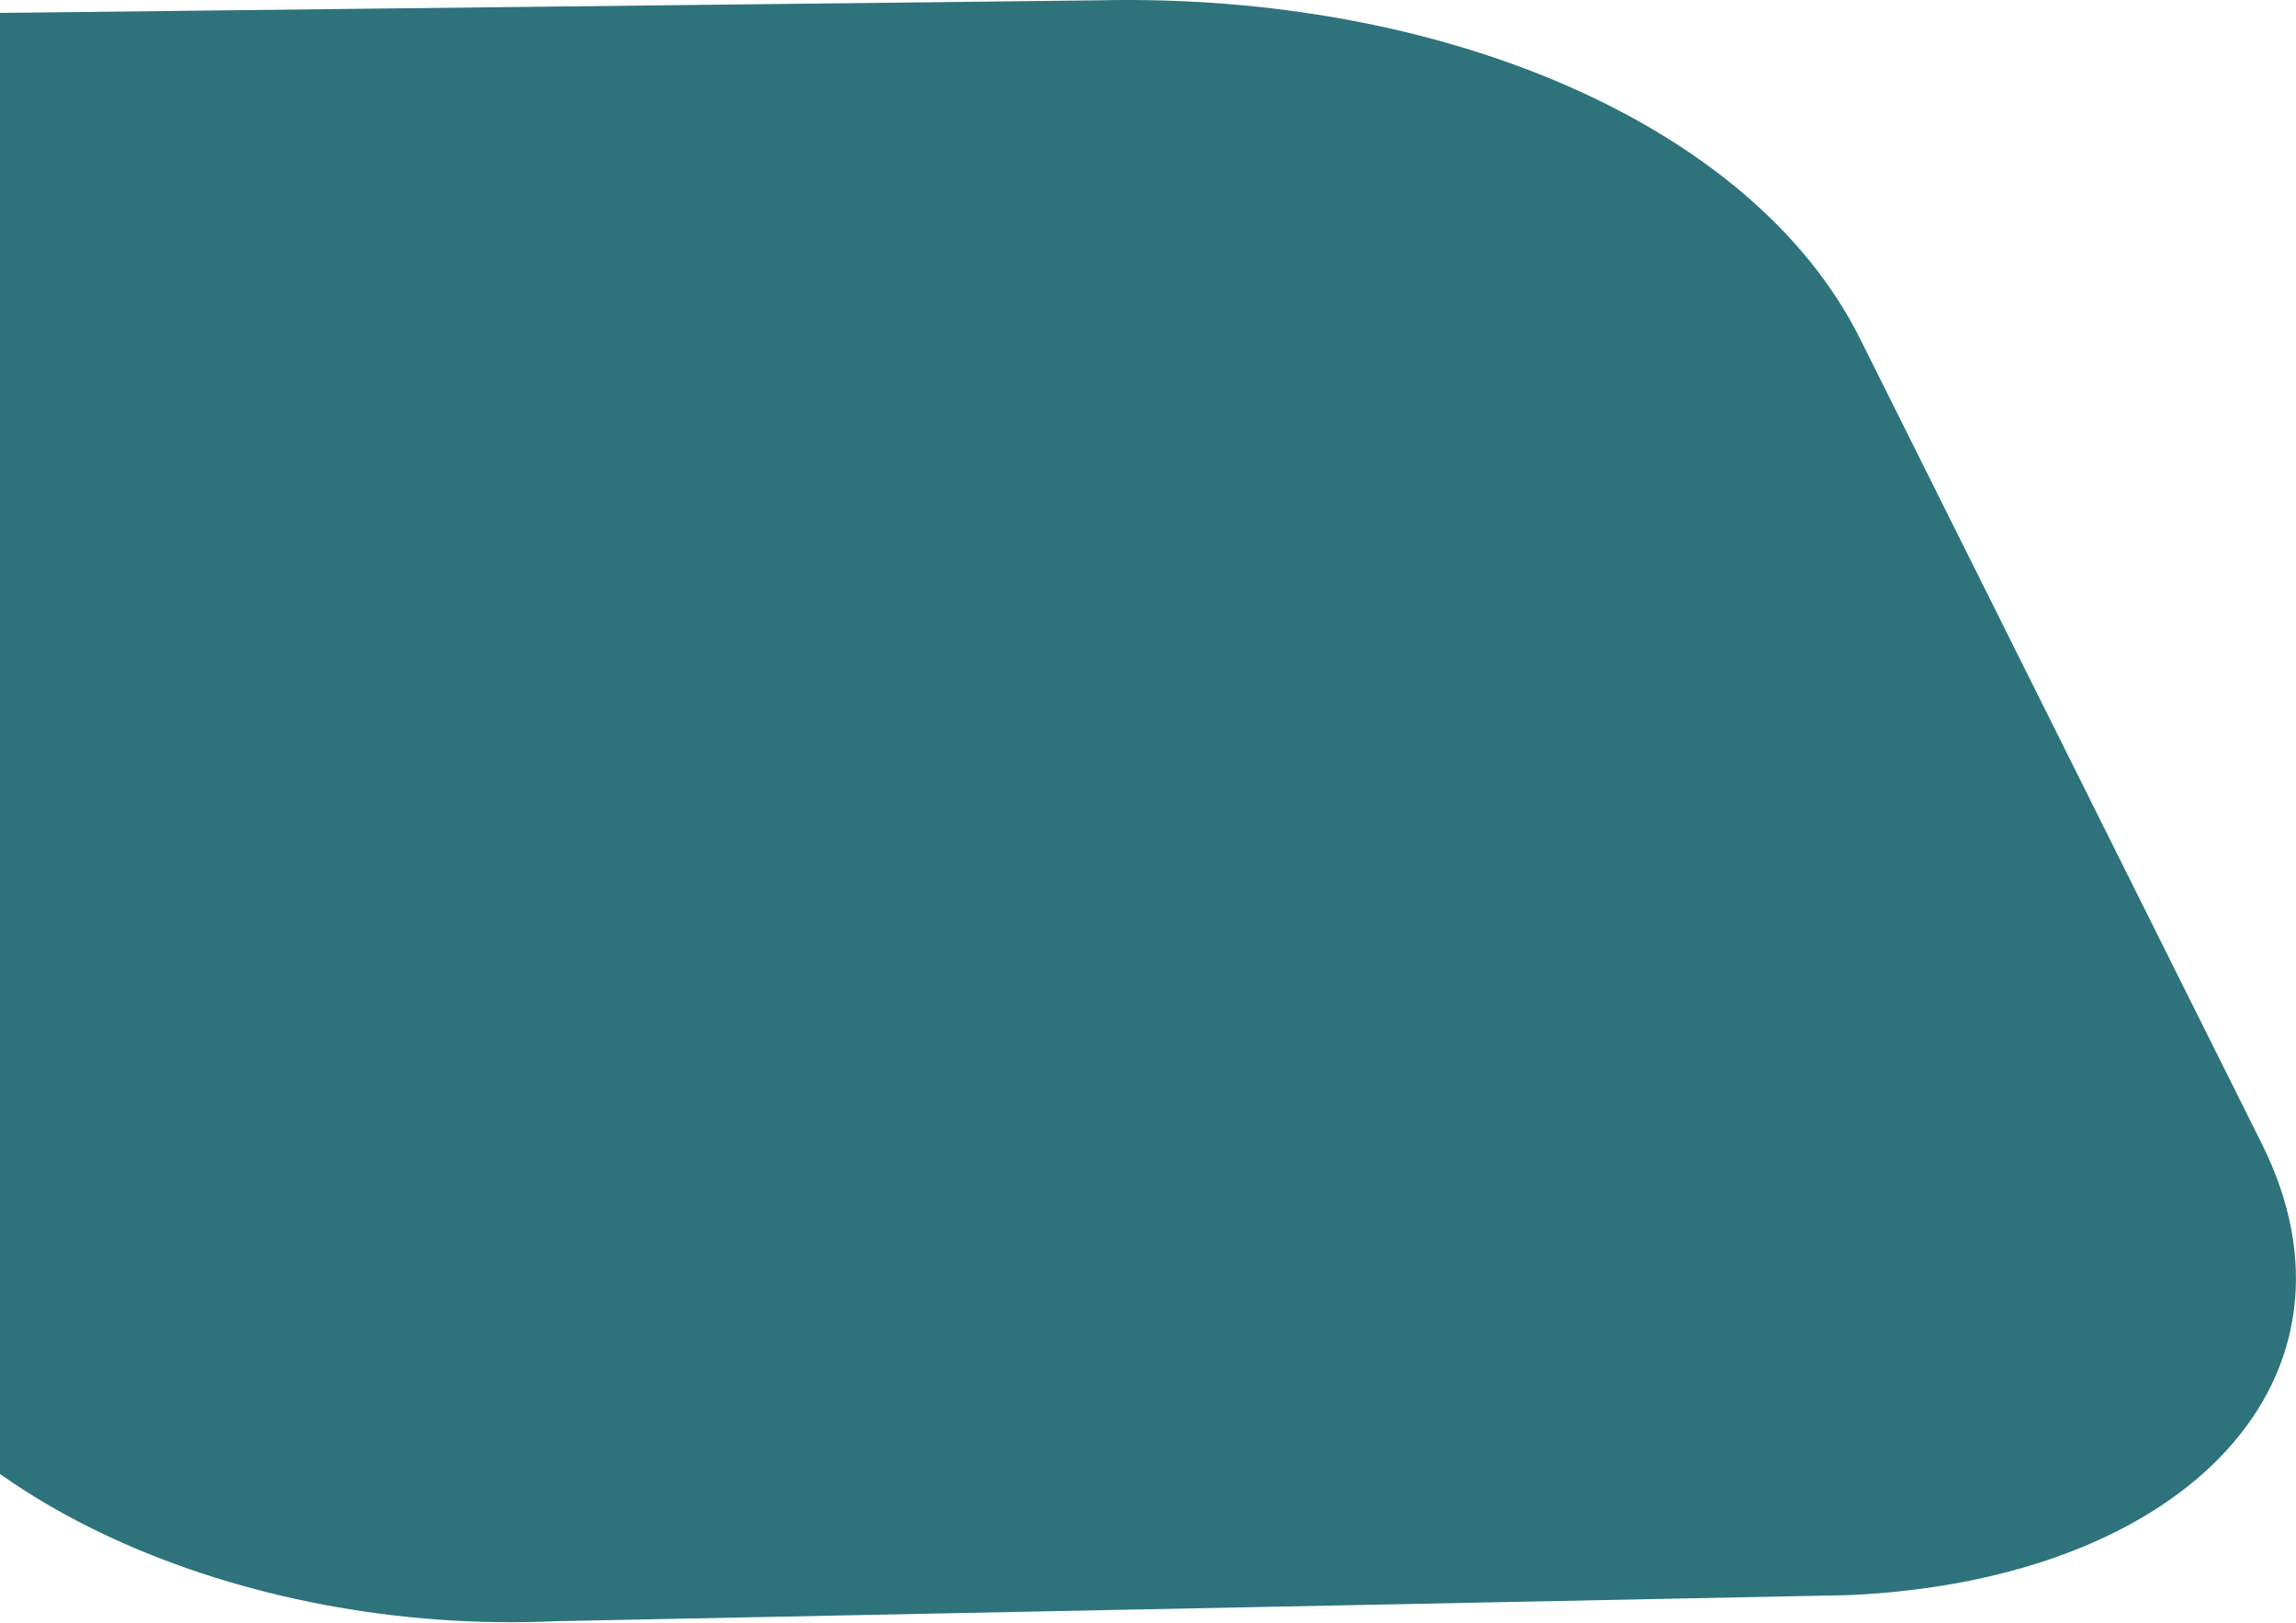
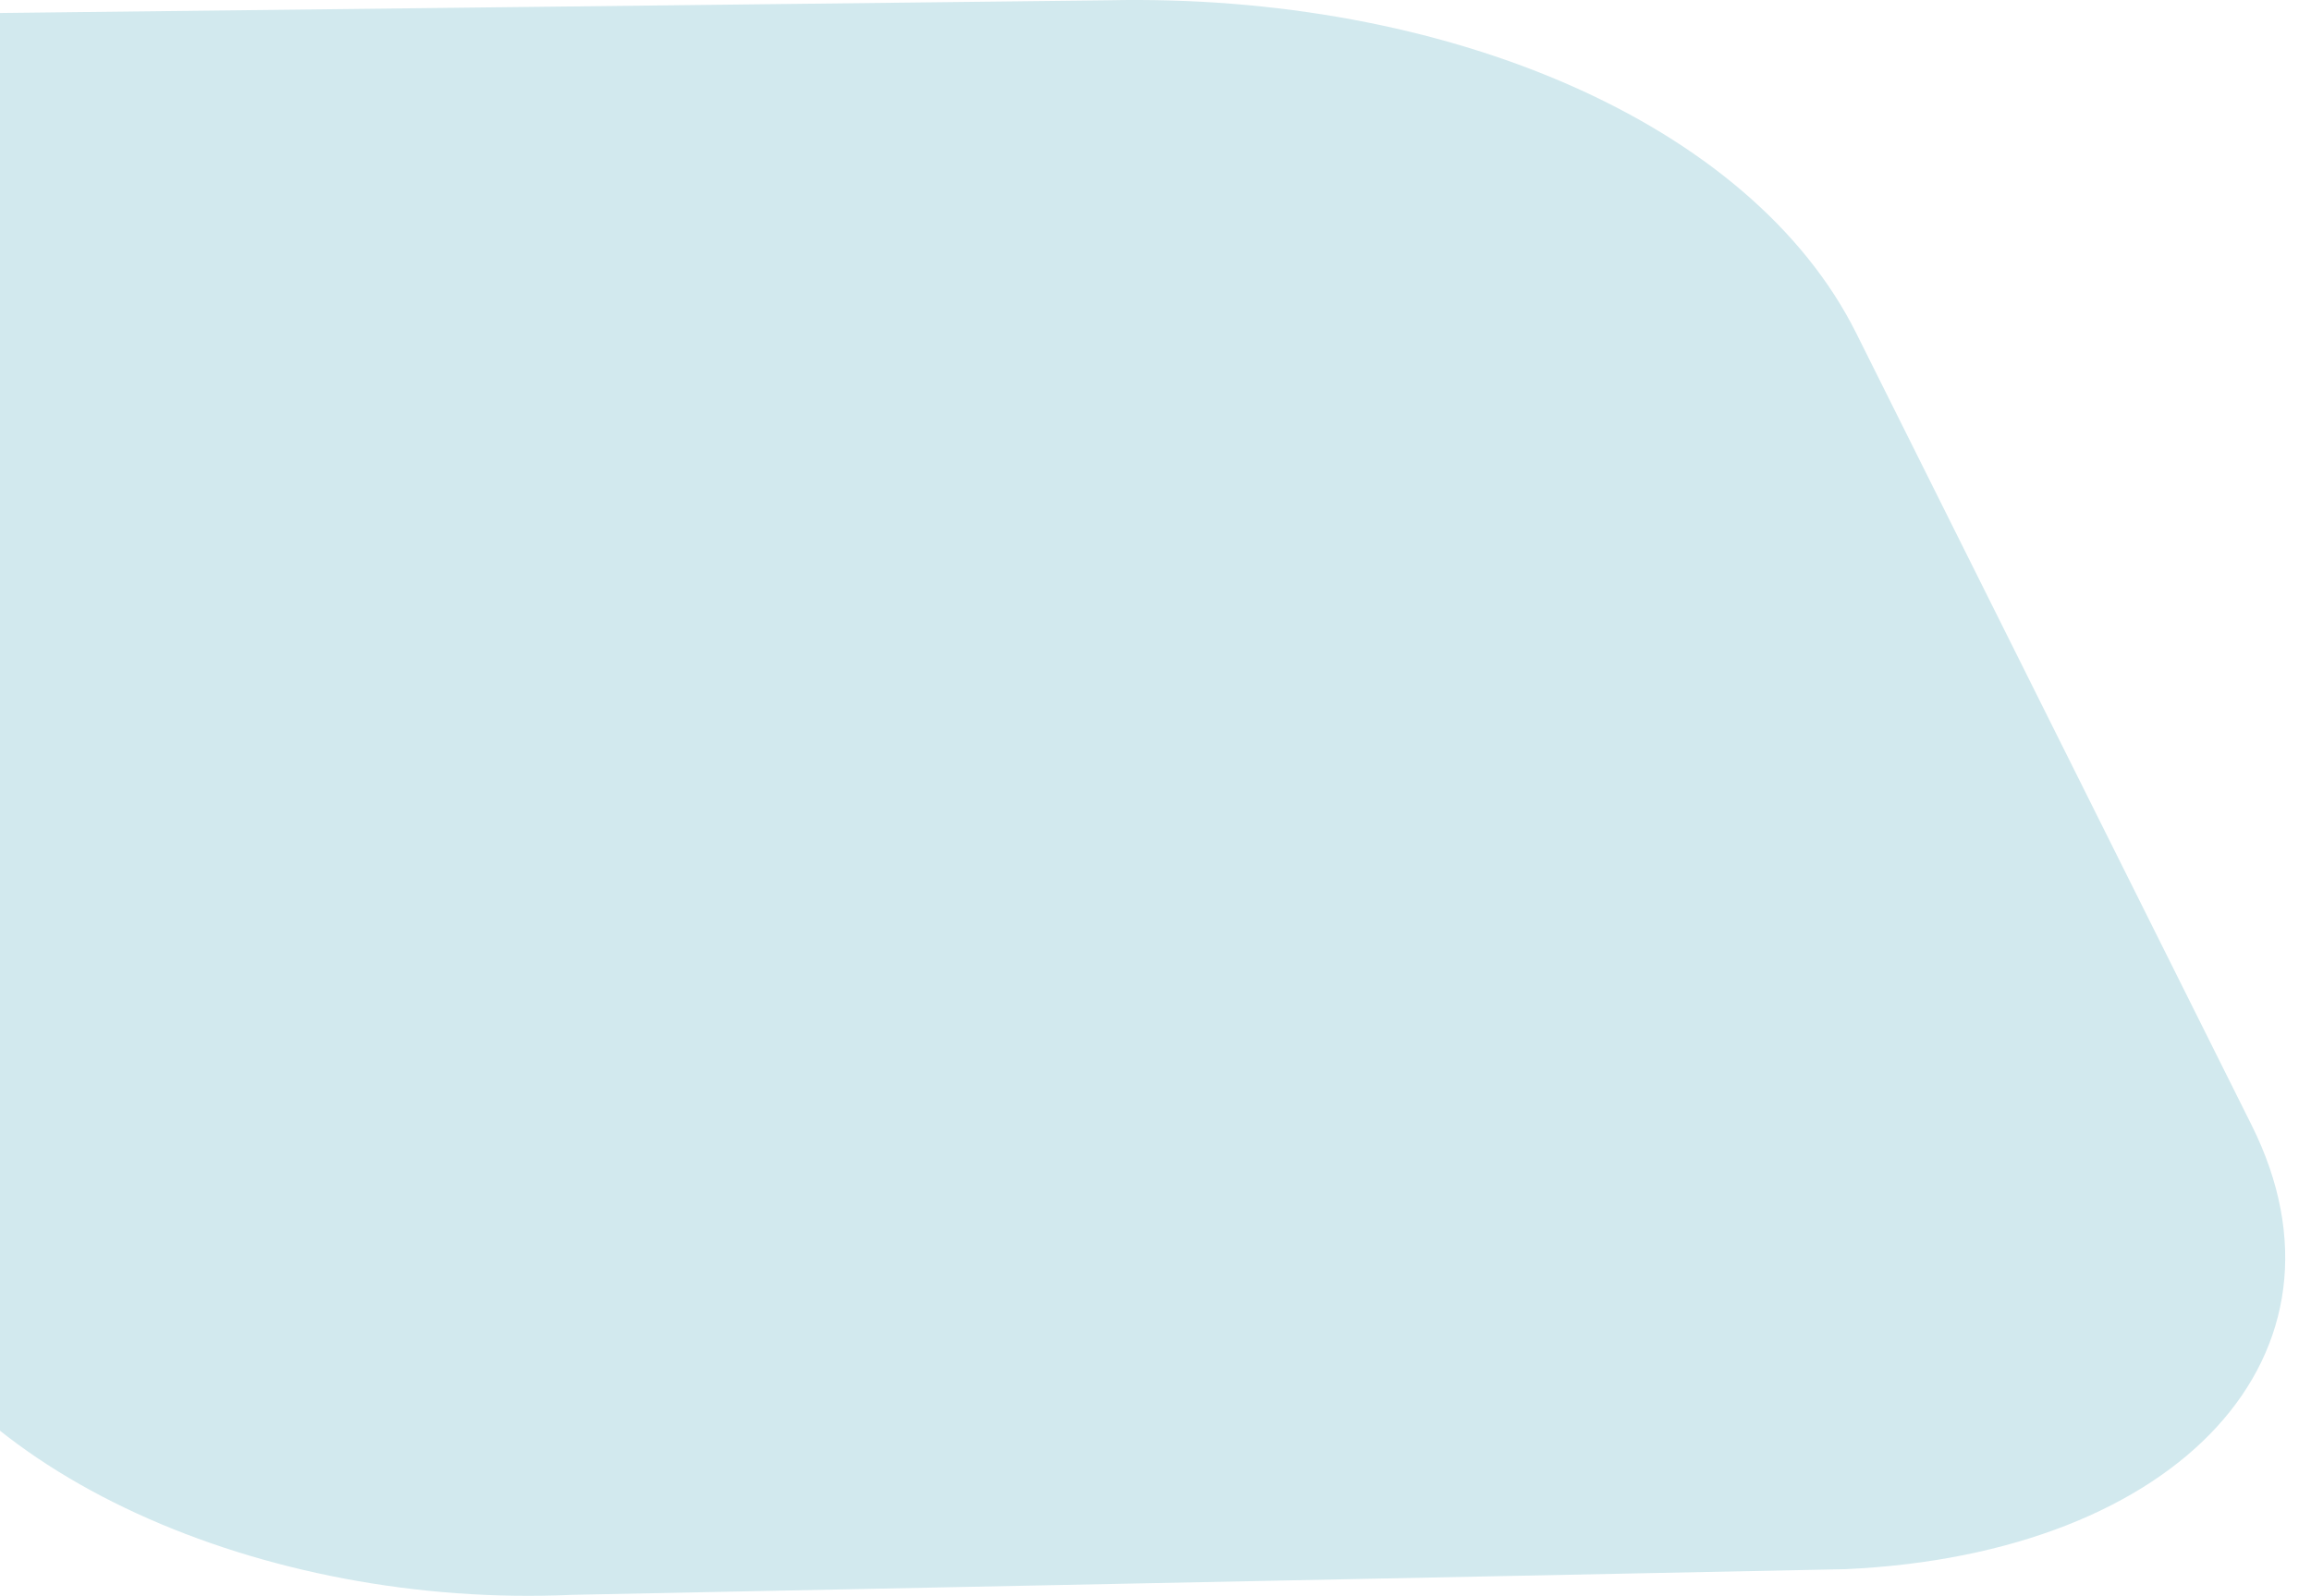
- <svg xmlns="http://www.w3.org/2000/svg" width="951.938" height="672.5" viewBox="0 0 951.938 672.5">
+ <svg xmlns="http://www.w3.org/2000/svg" width="970" height="670" viewBox="0 0 951.938 672.5">
  <defs>
    <style>
      .cls-1 {
-         fill: #2e737c;
+         fill: #d2e9ee;
        fill-rule: evenodd;
      }
    </style>
  </defs>
-   <path id="_-e-Rectangle_6_copy_2" data-name="-e-Rectangle 6 copy 2" class="cls-1" d="M456,1206l-494.123,5.67c-118.118,11.26-185.586,131.78-152.464,214.68L-65.9,1738.45c35.453,88.74,166.494,145.39,296.027,139.52l536.445-10.82c141.236-6.39,219.1-91.14,171.2-187.1L771.2,1346.31C726.646,1257.04,597.508,1202.93,456,1206Z" transform="translate(0 -1205.88)" />
+   <path id="rect" data-name="rect" class="cls-1" d="M456,1206l-494.123,5.67c-118.118,11.26-185.586,131.78-152.464,214.68L-65.9,1738.45c35.453,88.74,166.494,145.39,296.027,139.52l536.445-10.82c141.236-6.39,219.1-91.14,171.2-187.1L771.2,1346.31C726.646,1257.04,597.508,1202.93,456,1206Z" transform="translate(0 -1205.88)" />
</svg>
